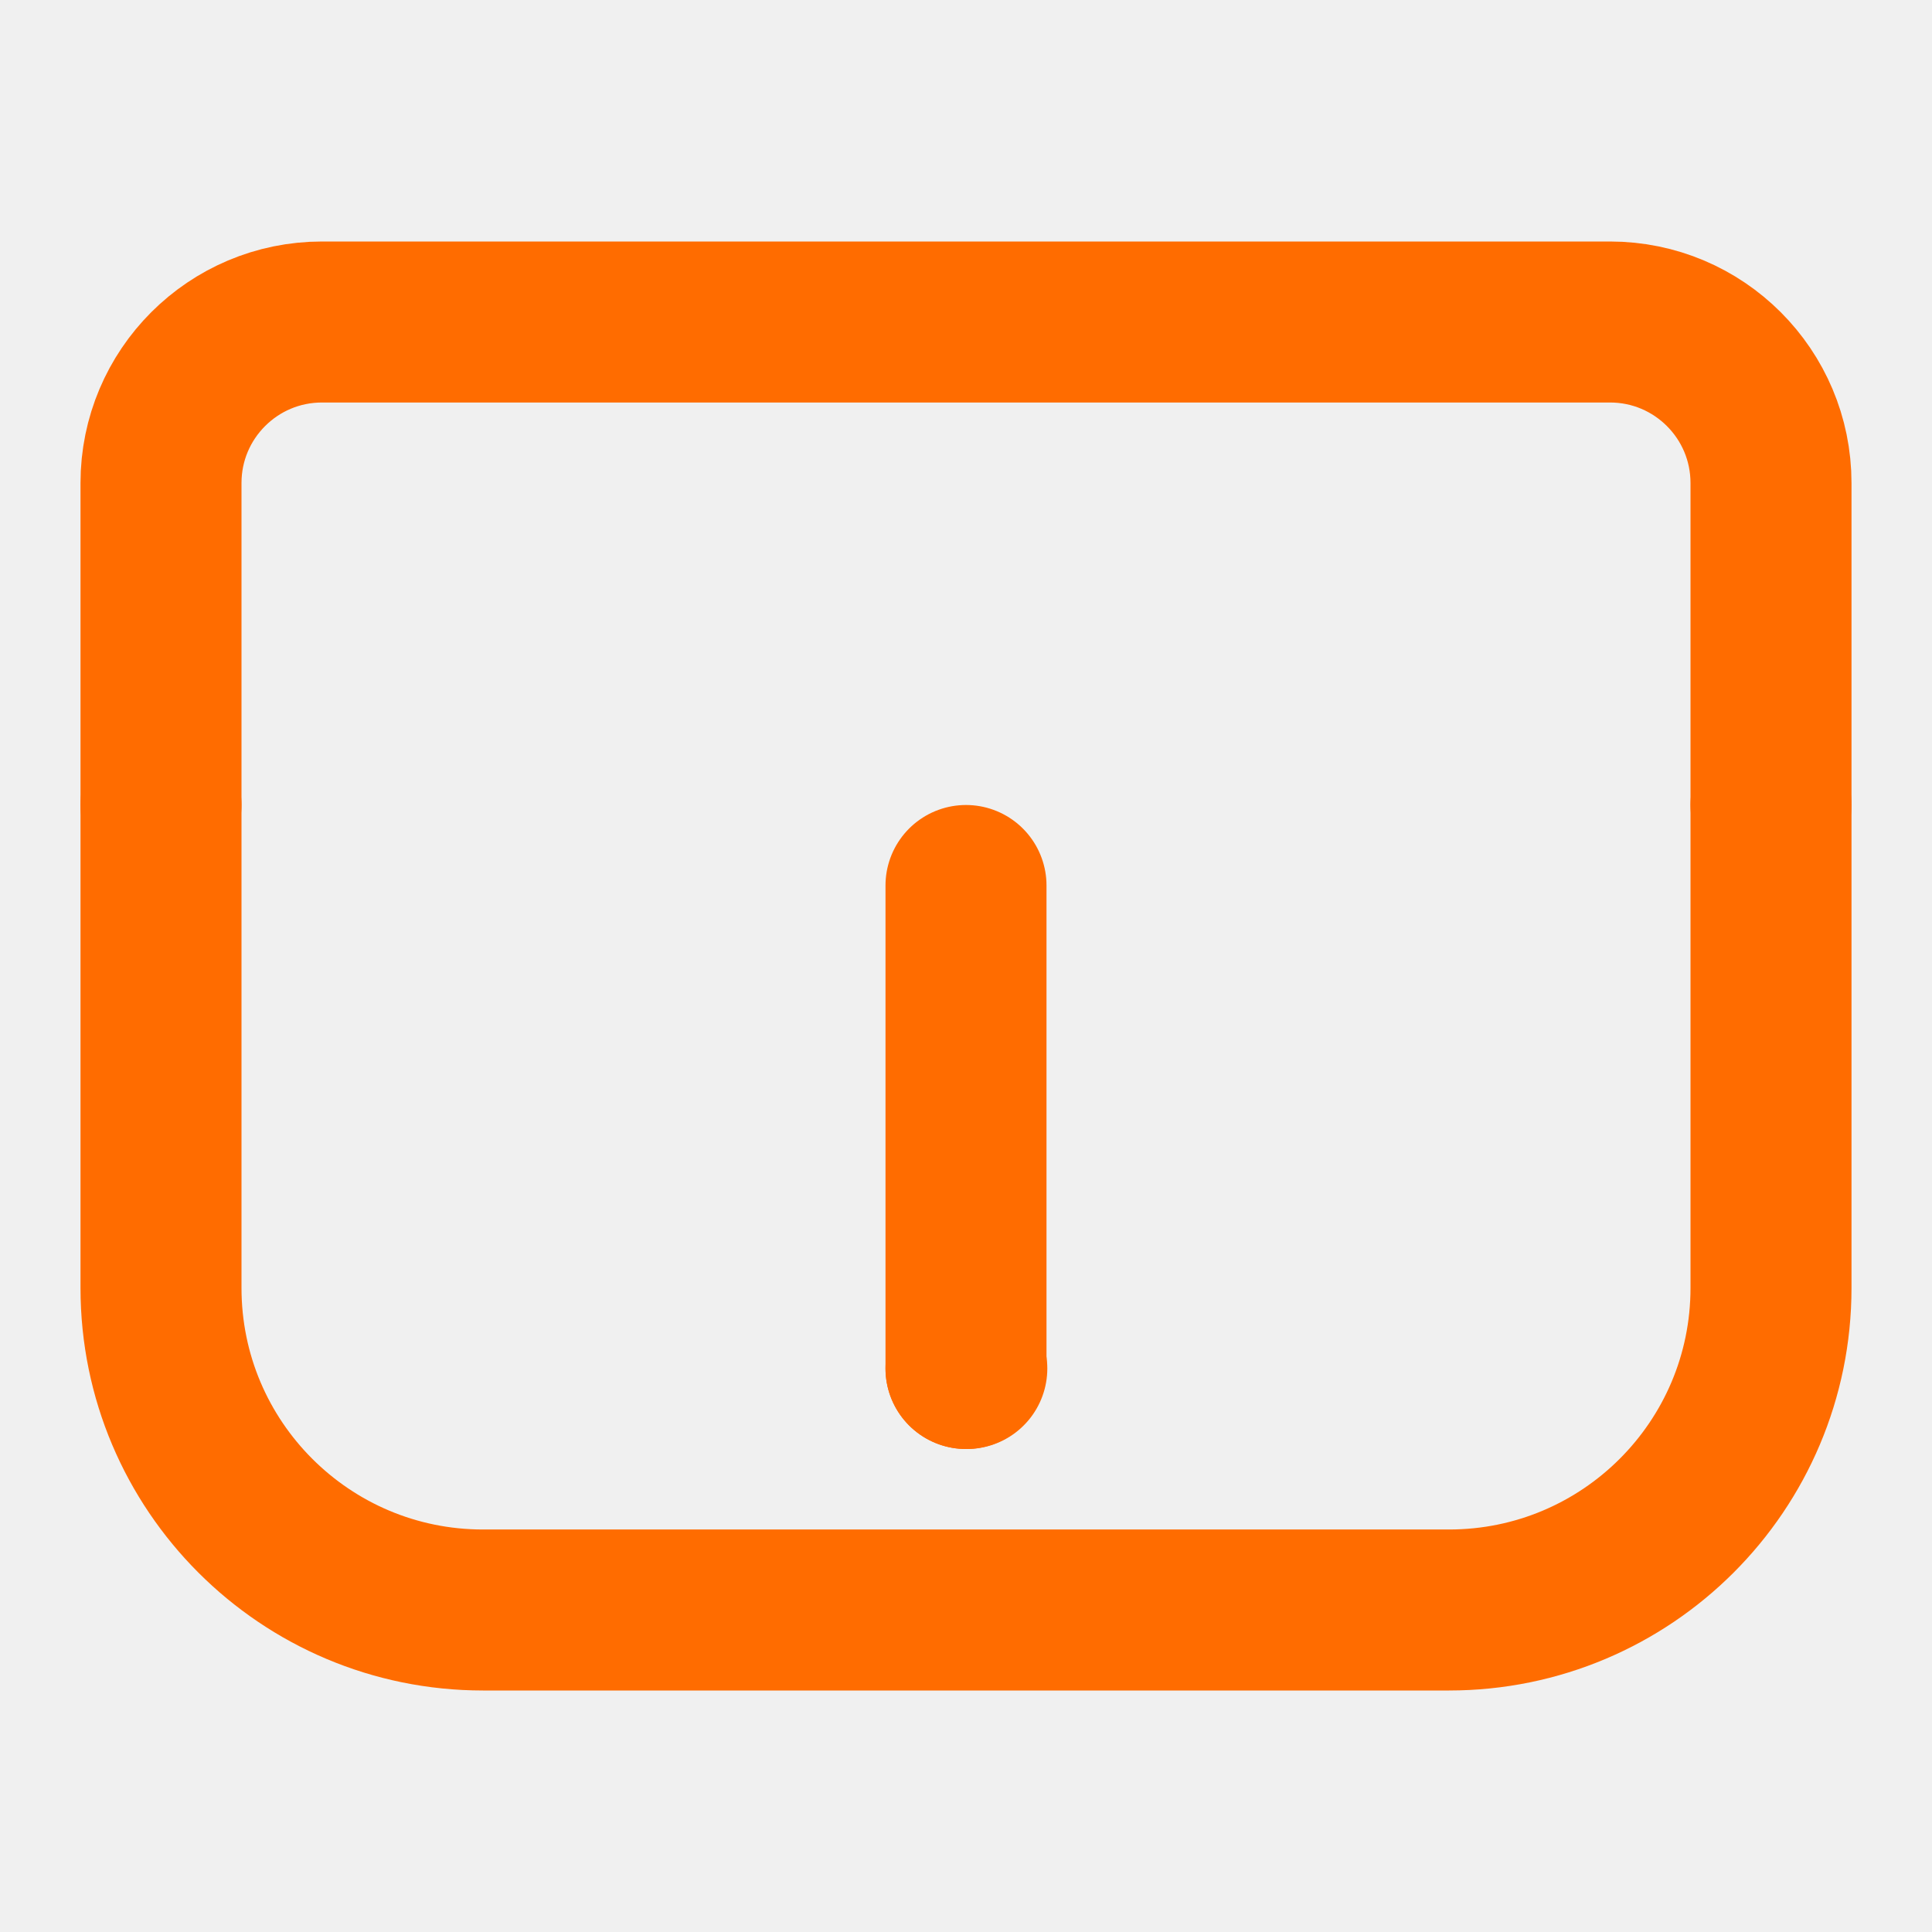
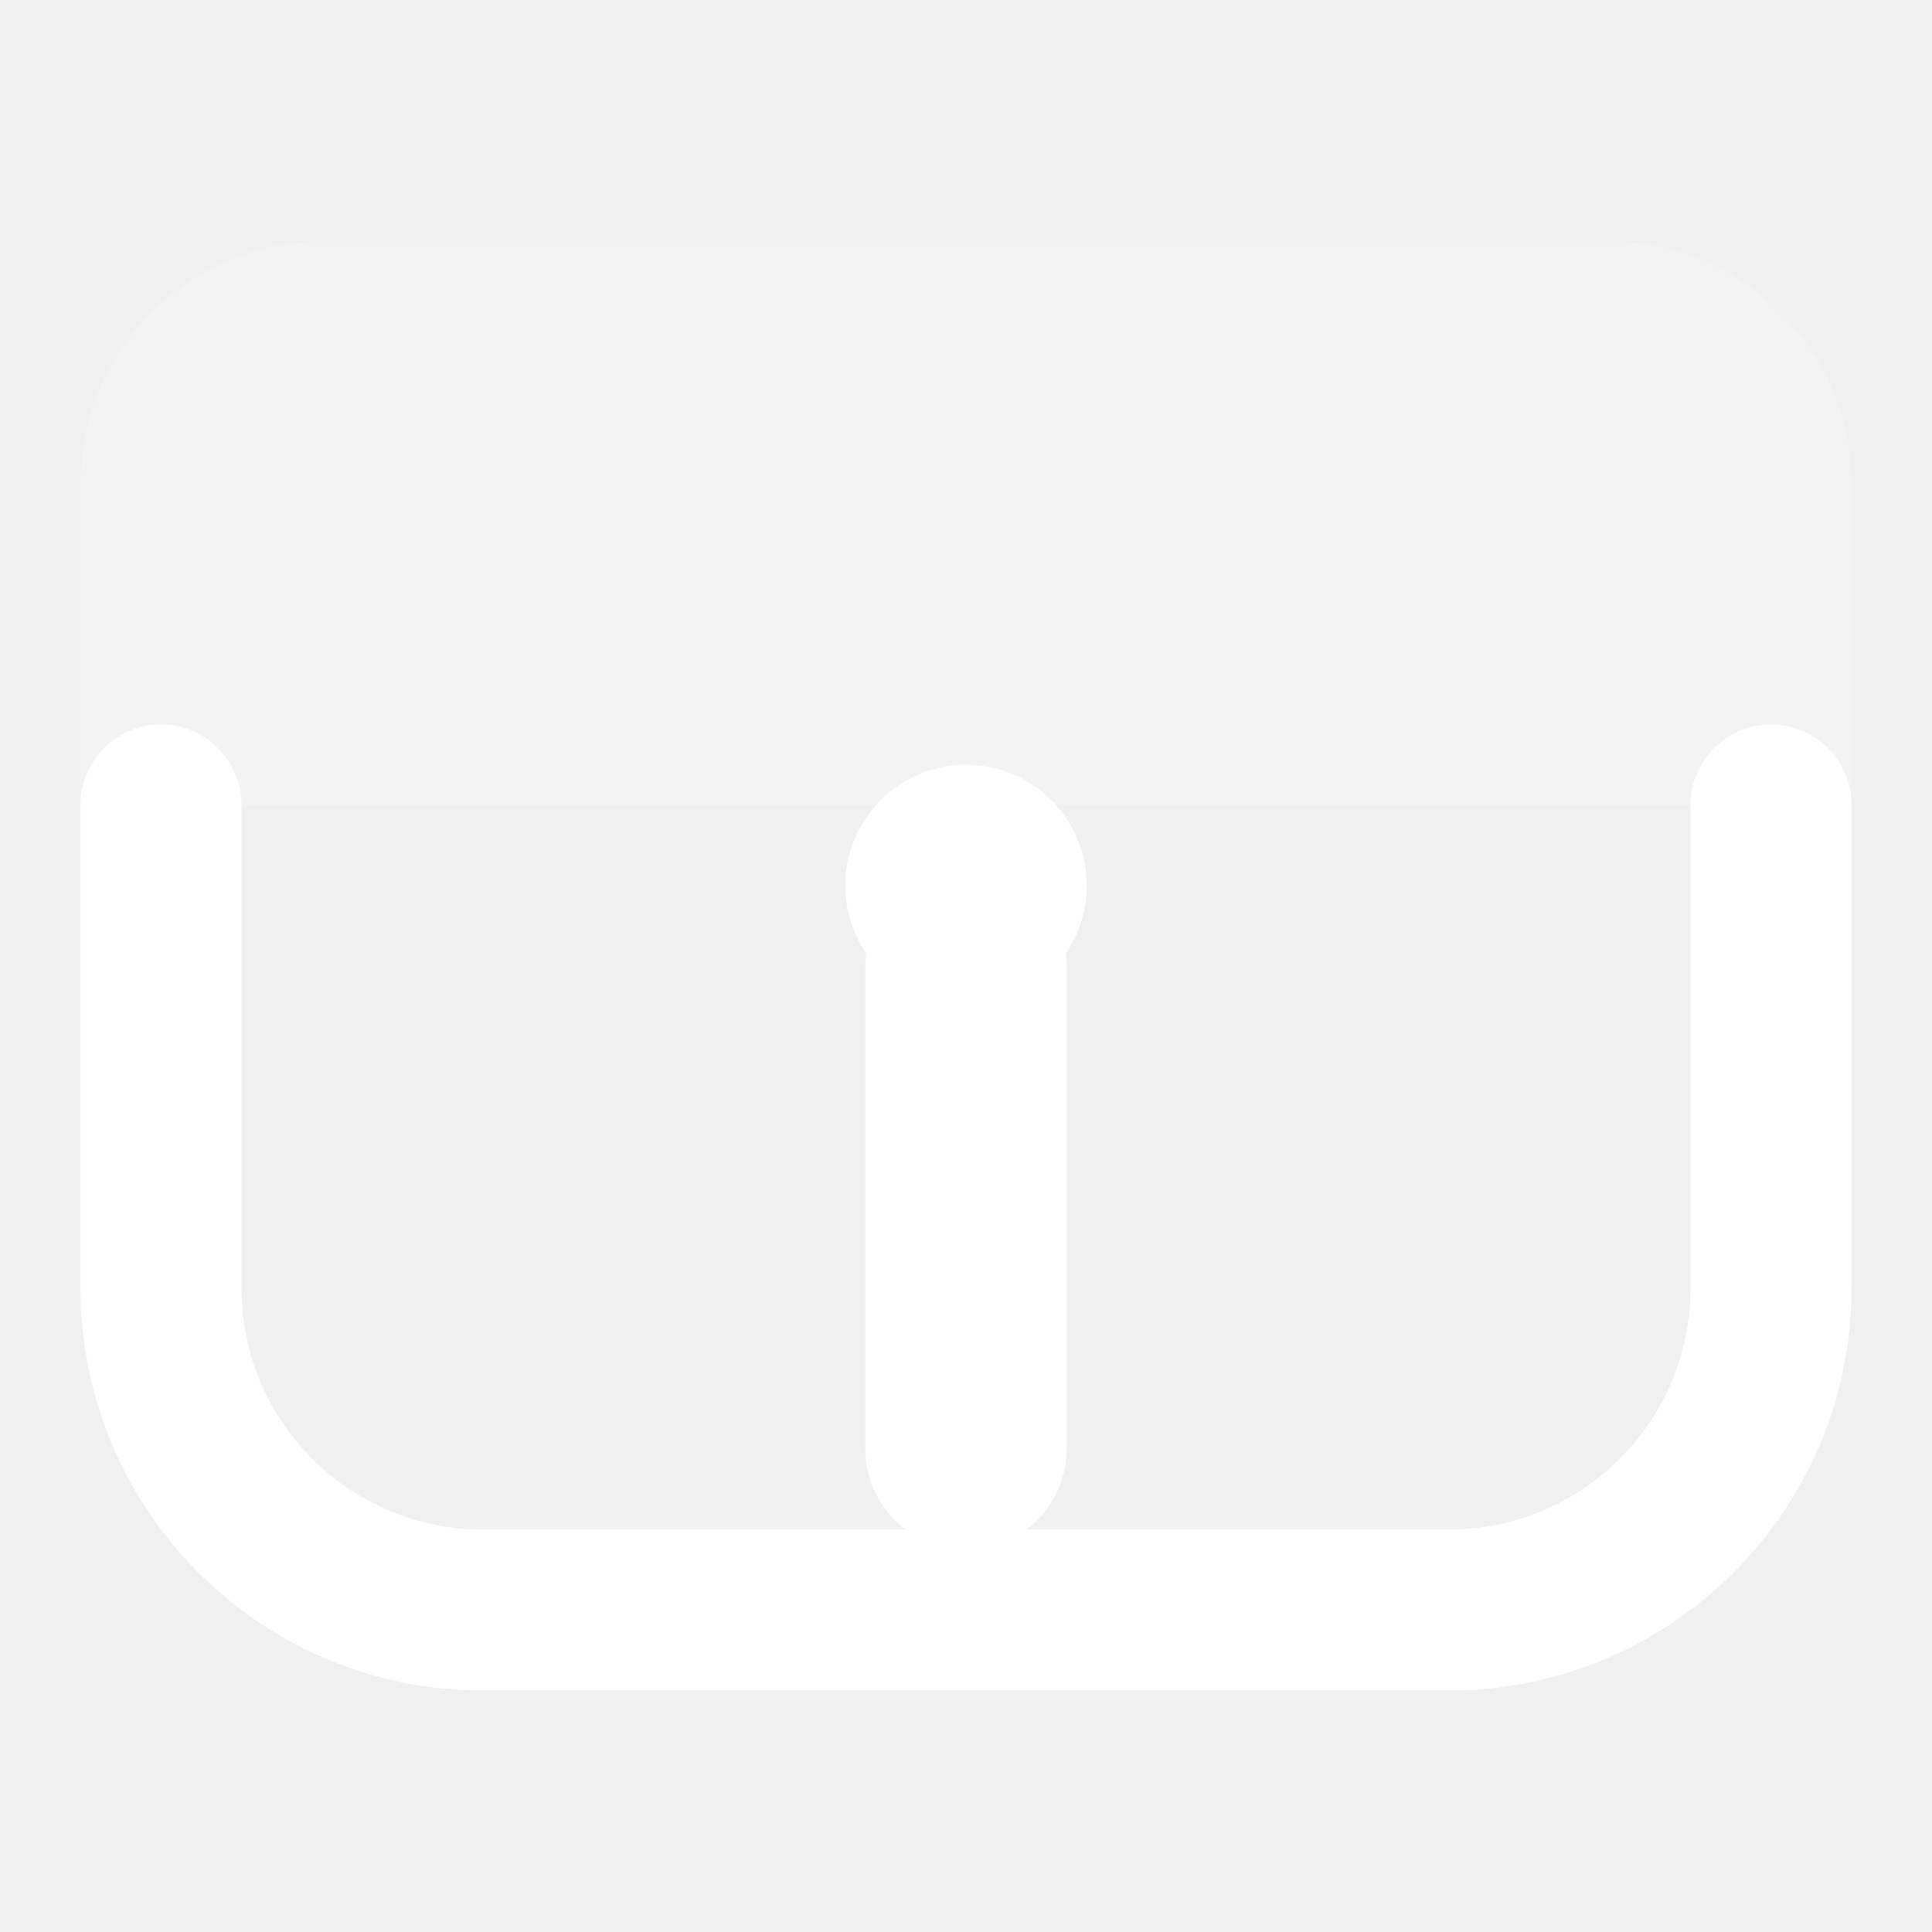
- <svg xmlns="http://www.w3.org/2000/svg" width="24" height="24" viewBox="0 0 24 24" fill="none" stroke="#FF6C00" stroke-width="2" stroke-linecap="round" stroke-linejoin="round">
-   <path d="M22 10v6a4 4 0 0 1-4 4H6a4 4 0 0 1-4-4v-6" />
-   <path d="M22 10V6a2 2 0 0 0-2-2H4a2 2 0 0 0-2 2v4" />
-   <path d="M12 11v6" />
-   <path d="M12 17h.01" />
+ <svg xmlns="http://www.w3.org/2000/svg" viewBox="0 0 24 24" fill="none">
+   <path d="M22 10v6a4 4 0 0 1-4 4H6a4 4 0 0 1-4-4v-6" stroke="#ffffff" stroke-width="2" stroke-linecap="round" stroke-linejoin="round" />
+   <path d="M22 10V6a2 2 0 0 0-2-2H4a2 2 0 0 0-2 2v4" fill="#ffffff" opacity="0.2" stroke="#ffffff" stroke-width="2" stroke-linecap="round" stroke-linejoin="round" />
+   <line x1="12" y1="12" x2="12" y2="18" stroke="#ffffff" stroke-width="2.5" stroke-linecap="round" />
+   <circle cx="12" cy="11" r="1.5" fill="#ffffff" />
</svg>
